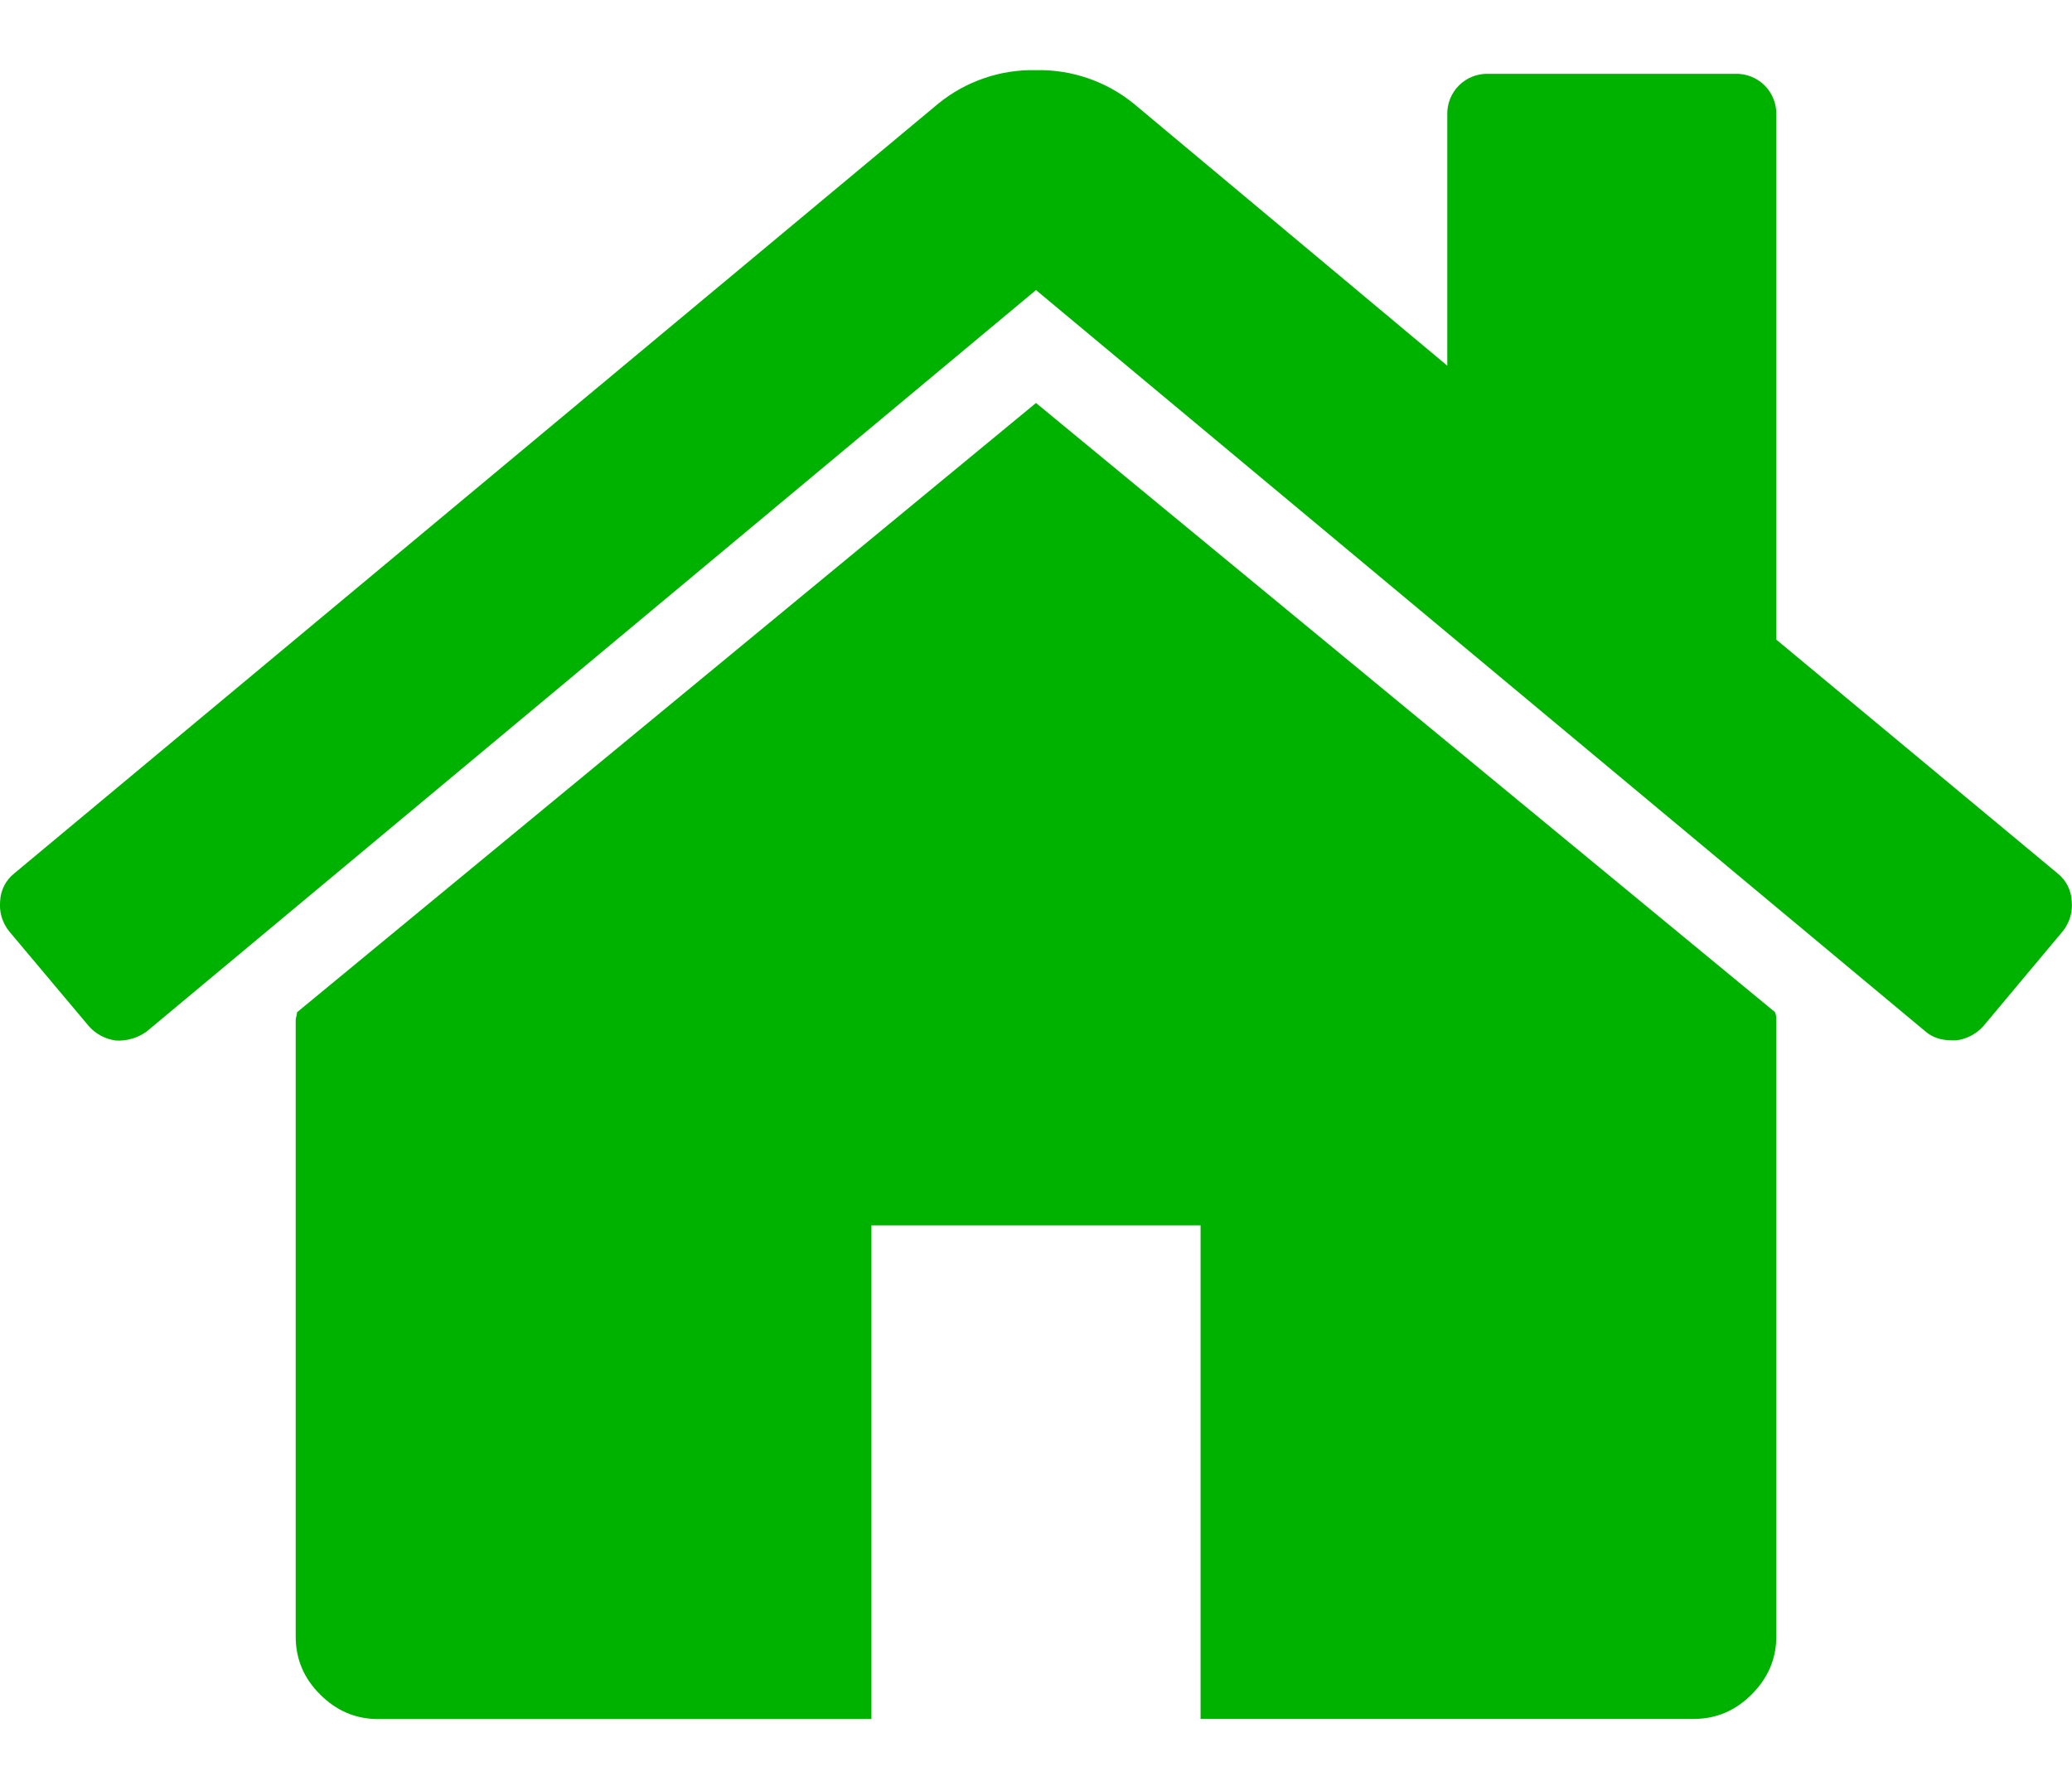
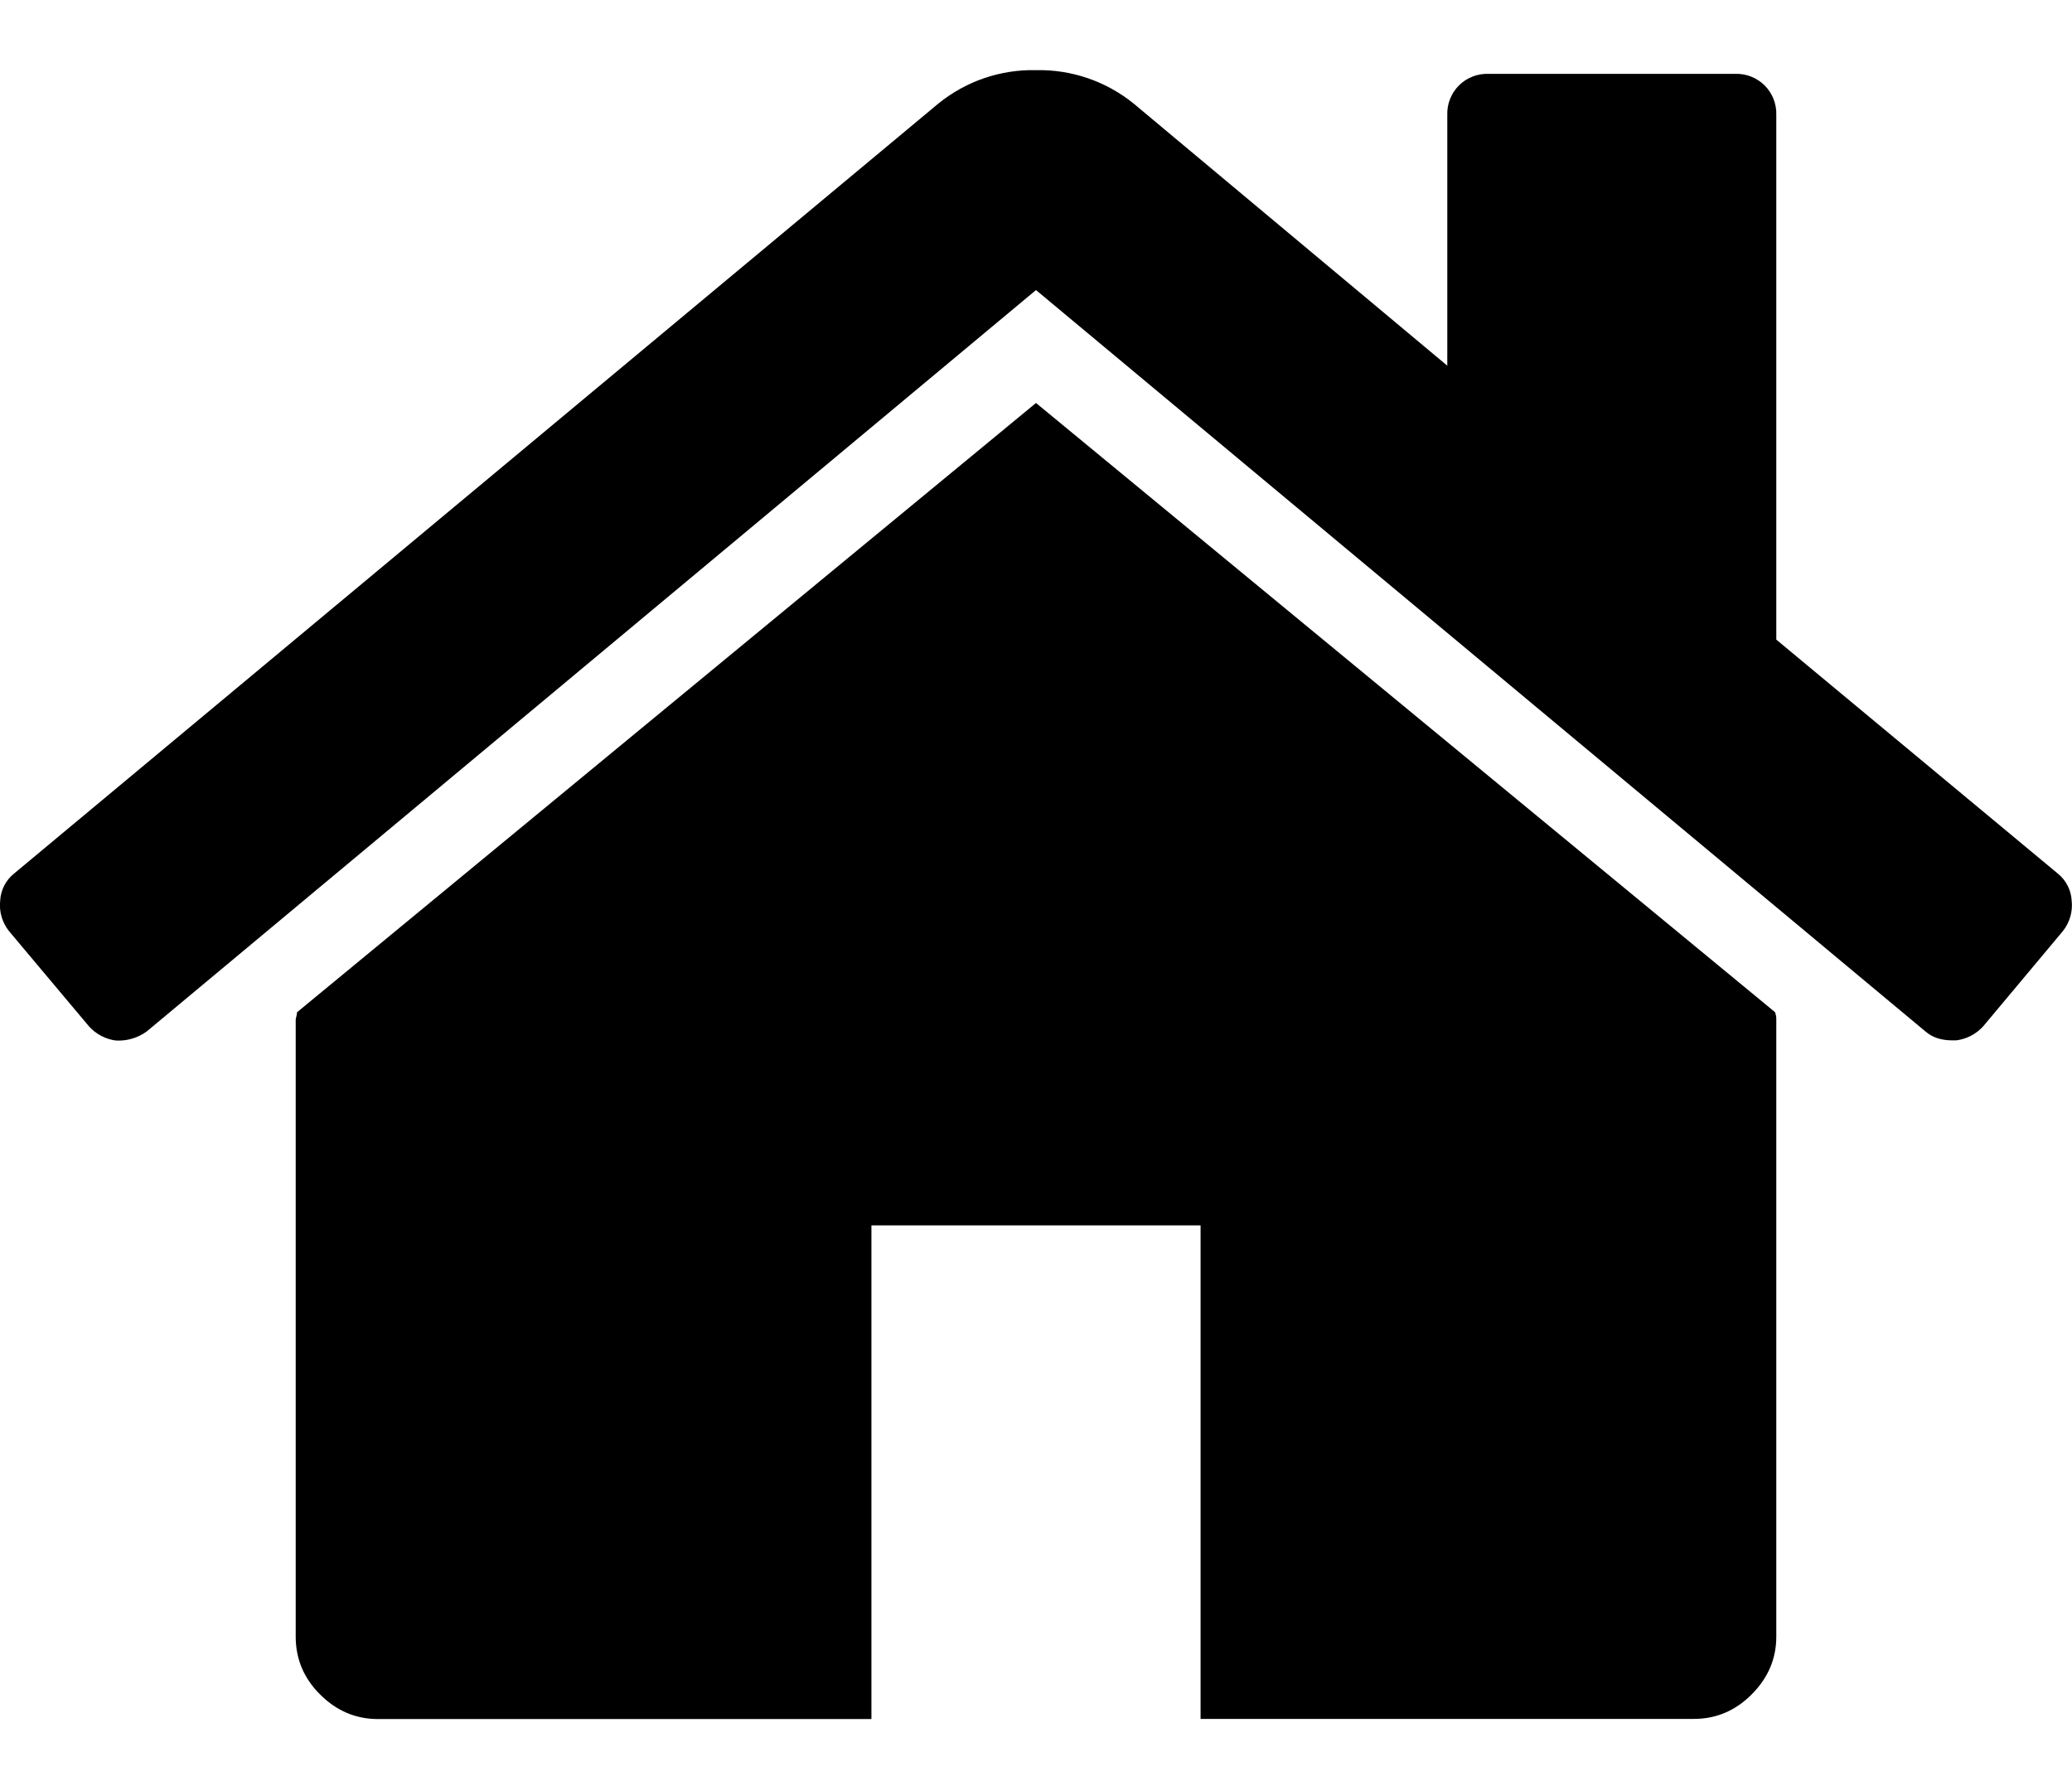
- <svg xmlns="http://www.w3.org/2000/svg" width="14" height="12" fill="none">
-   <path d="M7 2.723L2.007 6.84a.118.118 0 01-.004.026.119.119 0 00-.005.025v4.168c0 .151.055.282.165.391.11.11.24.166.391.166h3.334V8.28h2.224v3.335h3.334c.15 0 .281-.056.39-.166.11-.11.166-.24.166-.39V6.89a.122.122 0 00-.009-.051L7 2.723z" fill="#00B200" />
-   <path d="M13.903 5.902l-1.901-1.58V.777a.27.27 0 00-.079-.2.27.27 0 00-.2-.078h-1.666a.27.27 0 00-.2.079.27.27 0 00-.078.2v1.693L7.66.7A1.013 1.013 0 007 .474 1.01 1.01 0 006.34.7L.096 5.902a.252.252 0 00-.095.186.281.281 0 00.06.204l.54.643a.296.296 0 00.181.096.323.323 0 00.209-.061L7 1.96l6.01 5.01c.046.04.106.06.181.06h.027a.297.297 0 00.182-.095l.538-.643a.28.28 0 00.06-.204.253.253 0 00-.095-.186z" fill="#00B200" />
+ <svg xmlns="http://www.w3.org/2000/svg" width="14" height="12">
+   <path d="M7 2.723L2.007 6.84a.118.118 0 01-.004.026.119.119 0 00-.005.025v4.168c0 .151.055.282.165.391.11.11.24.166.391.166h3.334V8.28h2.224v3.335h3.334c.15 0 .281-.056.39-.166.11-.11.166-.24.166-.39V6.89a.122.122 0 00-.009-.051L7 2.723z" />
+   <path d="M13.903 5.902l-1.901-1.58V.777a.27.27 0 00-.079-.2.27.27 0 00-.2-.078h-1.666a.27.27 0 00-.2.079.27.27 0 00-.078.2v1.693L7.66.7A1.013 1.013 0 007 .474 1.01 1.01 0 006.34.7L.096 5.902a.252.252 0 00-.095.186.281.281 0 00.06.204l.54.643a.296.296 0 00.181.096.323.323 0 00.209-.061L7 1.96l6.01 5.01c.046.04.106.06.181.06h.027a.297.297 0 00.182-.095l.538-.643a.28.28 0 00.06-.204.253.253 0 00-.095-.186z" />
</svg>
